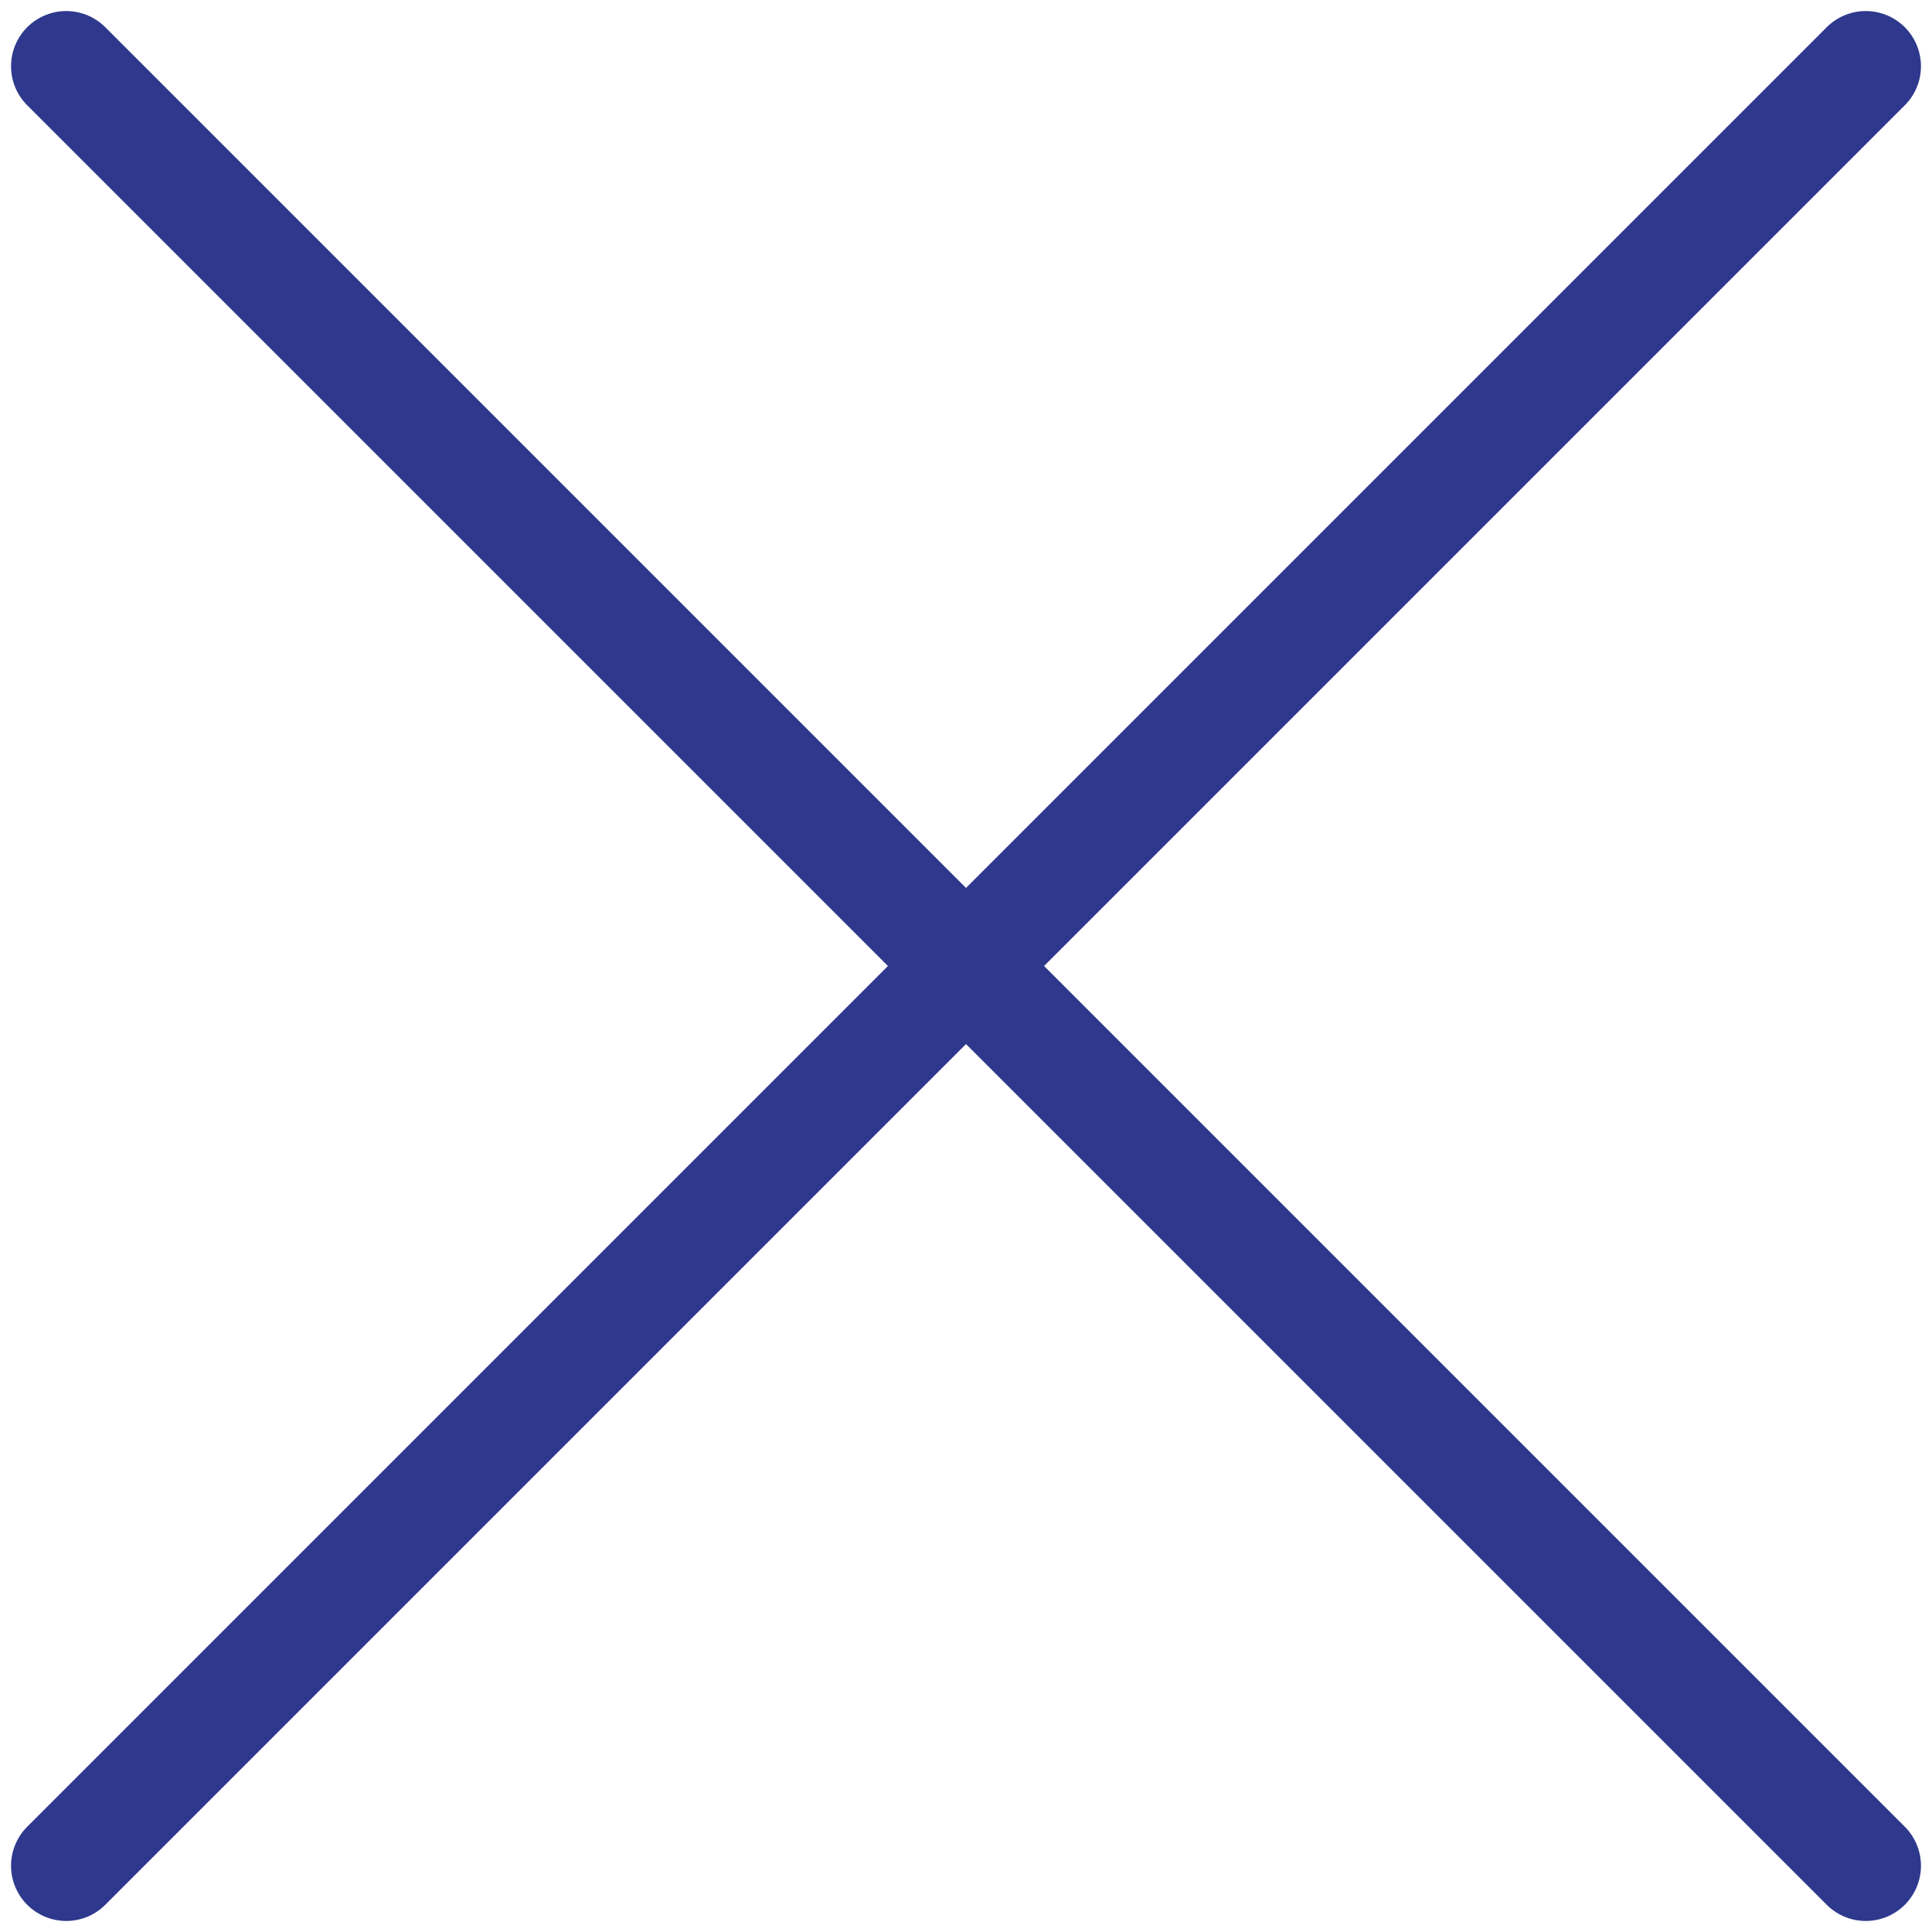
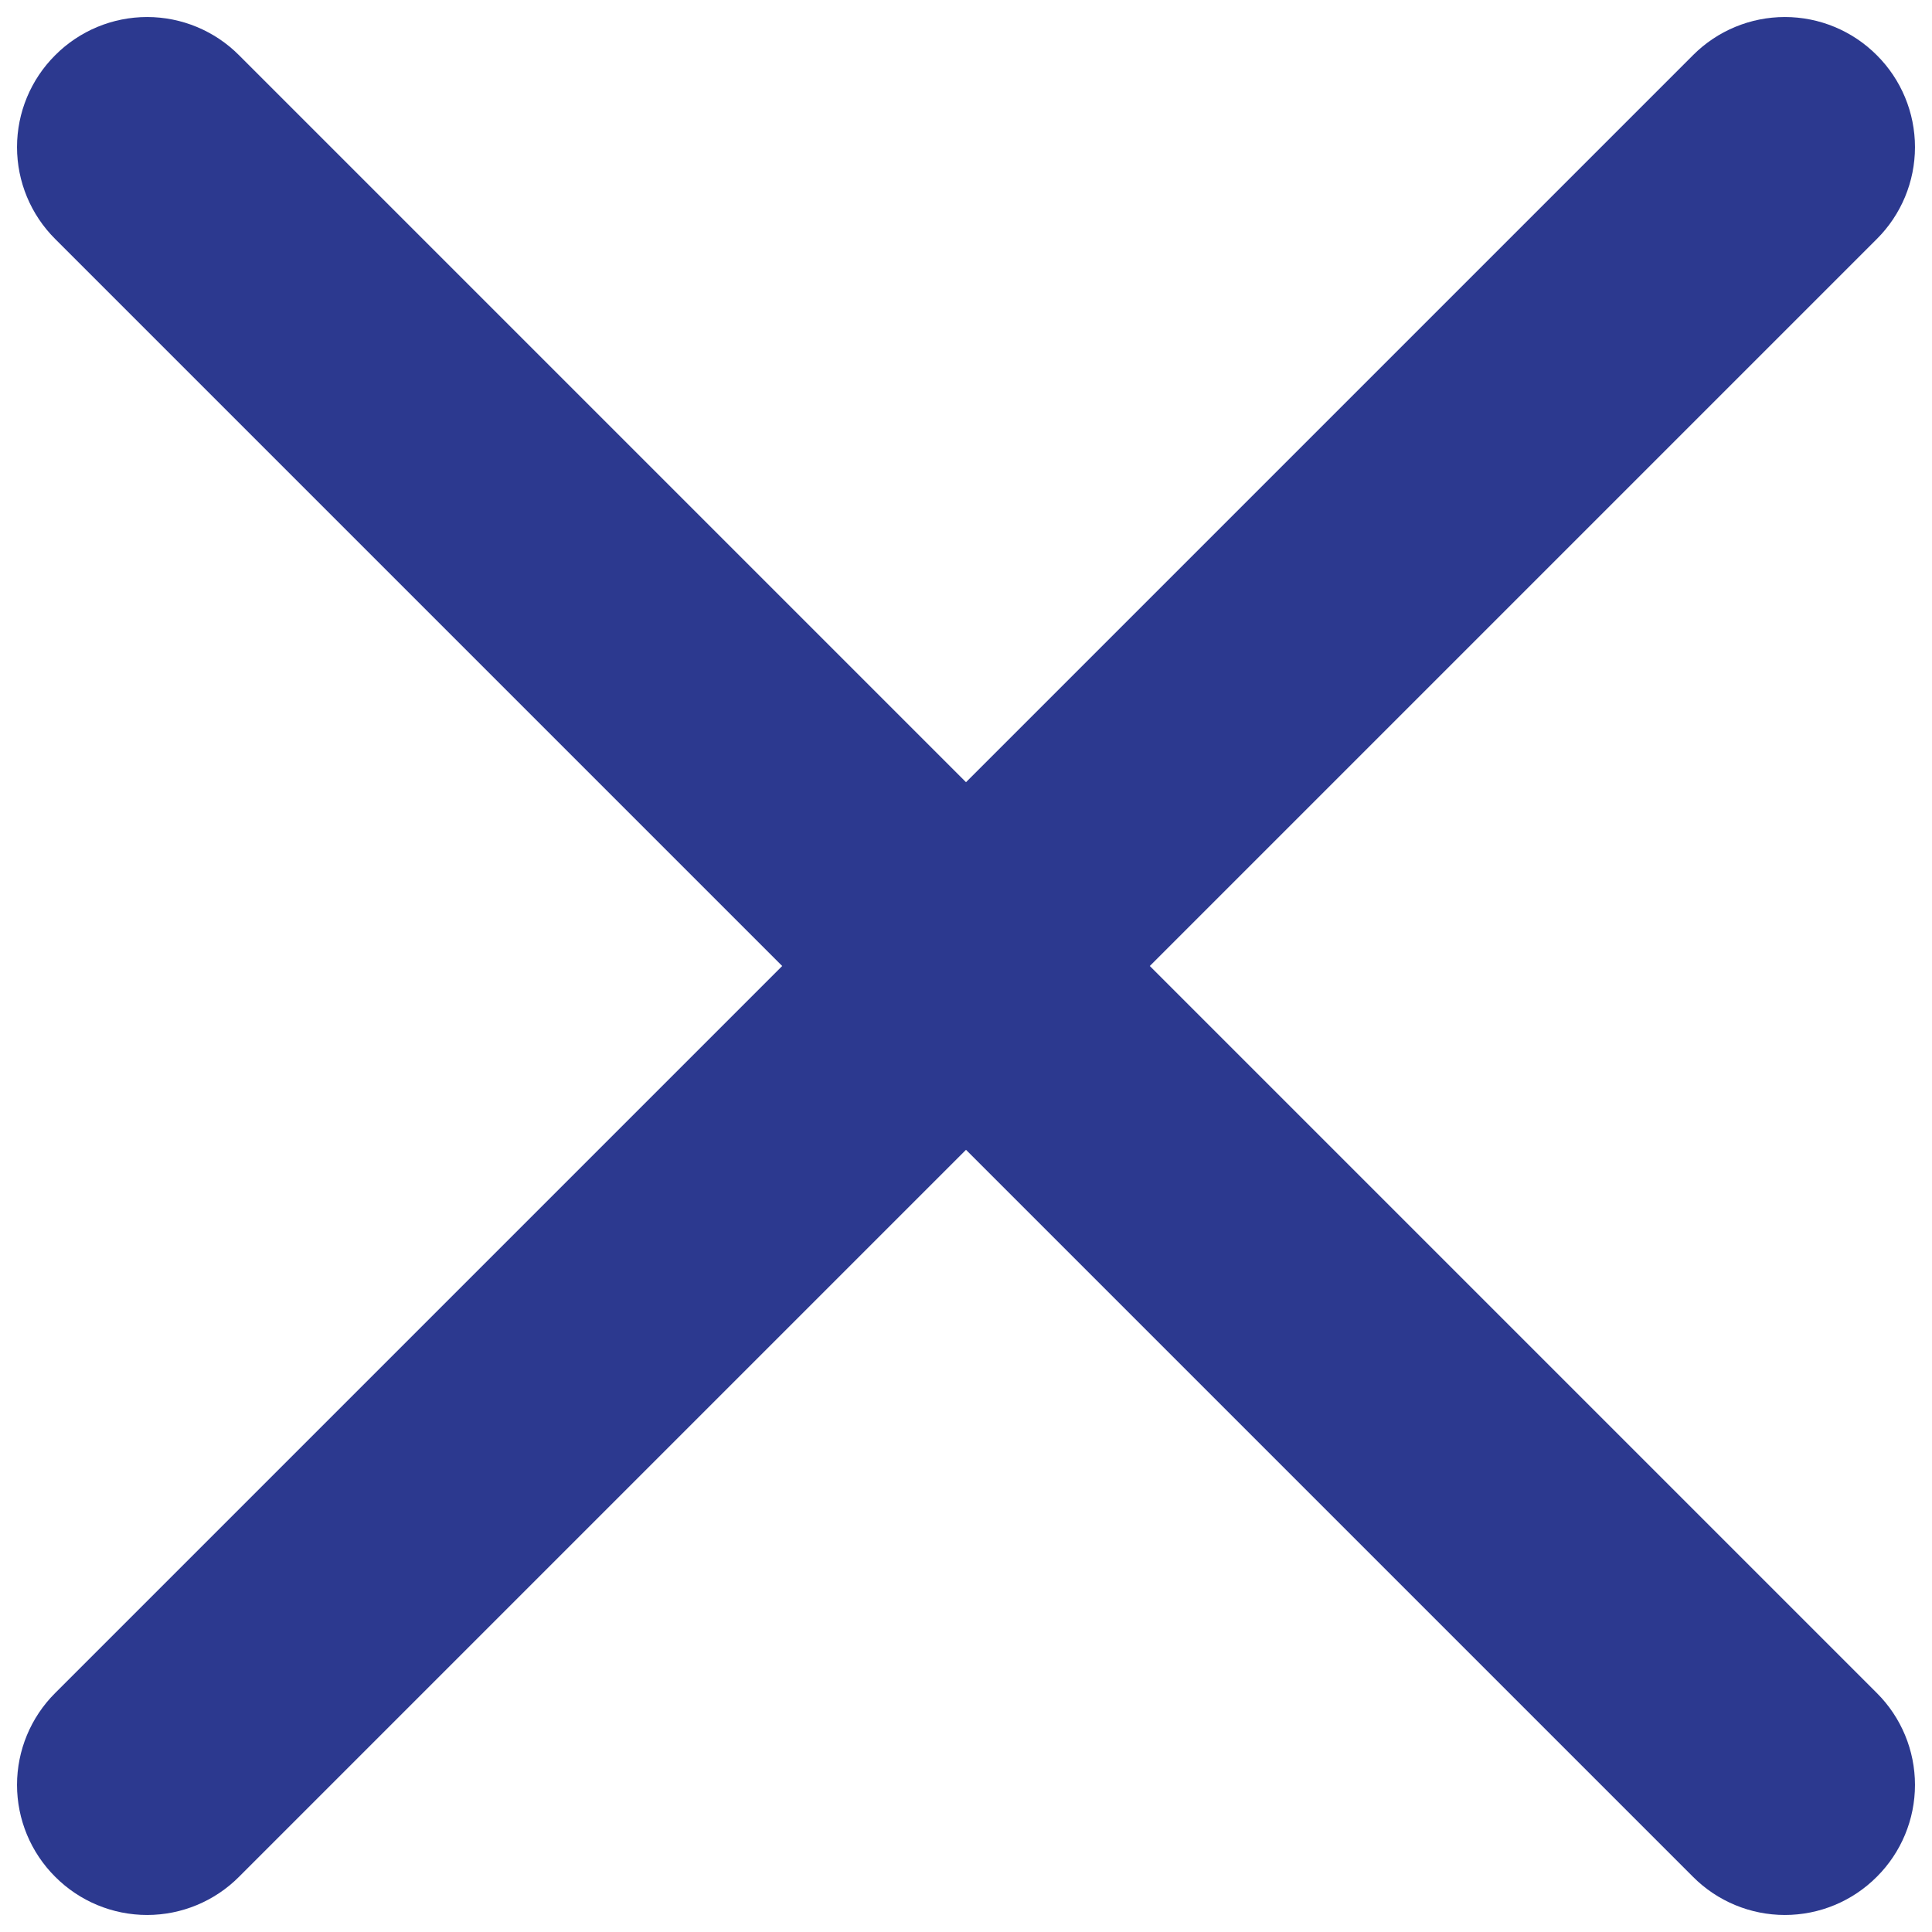
<svg xmlns="http://www.w3.org/2000/svg" viewBox="0 0 35 35">
  <defs>
-     <style>.cls-1,.cls-2{fill:none;}.cls-2{stroke:#2e388d;stroke-linecap:round;stroke-linejoin:round;stroke-width:2px;}</style>
+     <style>.cls-1{fill:#2c398f;}.cls-2{fill:none;}</style>
  </defs>
  <g id="Layer_2" data-name="Layer 2">
    <g id="Layer_1-2" data-name="Layer 1">
-       <path class="cls-1" d="M0,0V35H35V0ZM25.22,31V29.88" />
-       <line class="cls-2" x1="1.2" y1="1.2" x2="33.8" y2="33.8" />
-       <line class="cls-2" x1="33.8" y1="1.2" x2="1.2" y2="33.8" />
+       <path class="cls-1" d="M30.67,34A2.35,2.35,0,0,0,34,34a2.35,2.35,0,0,0,0-3.33L20.83,17.5,34,4.33A2.35,2.35,0,0,0,34,1a2.35,2.35,0,0,0-3.33,0L17.5,14.17,4.33,1A2.35,2.35,0,0,0,1,1,2.35,2.35,0,0,0,1,4.33L14.17,17.5,1,30.67A2.35,2.35,0,0,0,1,34a2.35,2.35,0,0,0,3.33,0L17.5,20.83Z" />
+       <rect class="cls-2" width="35" height="35" />
    </g>
  </g>
</svg>
